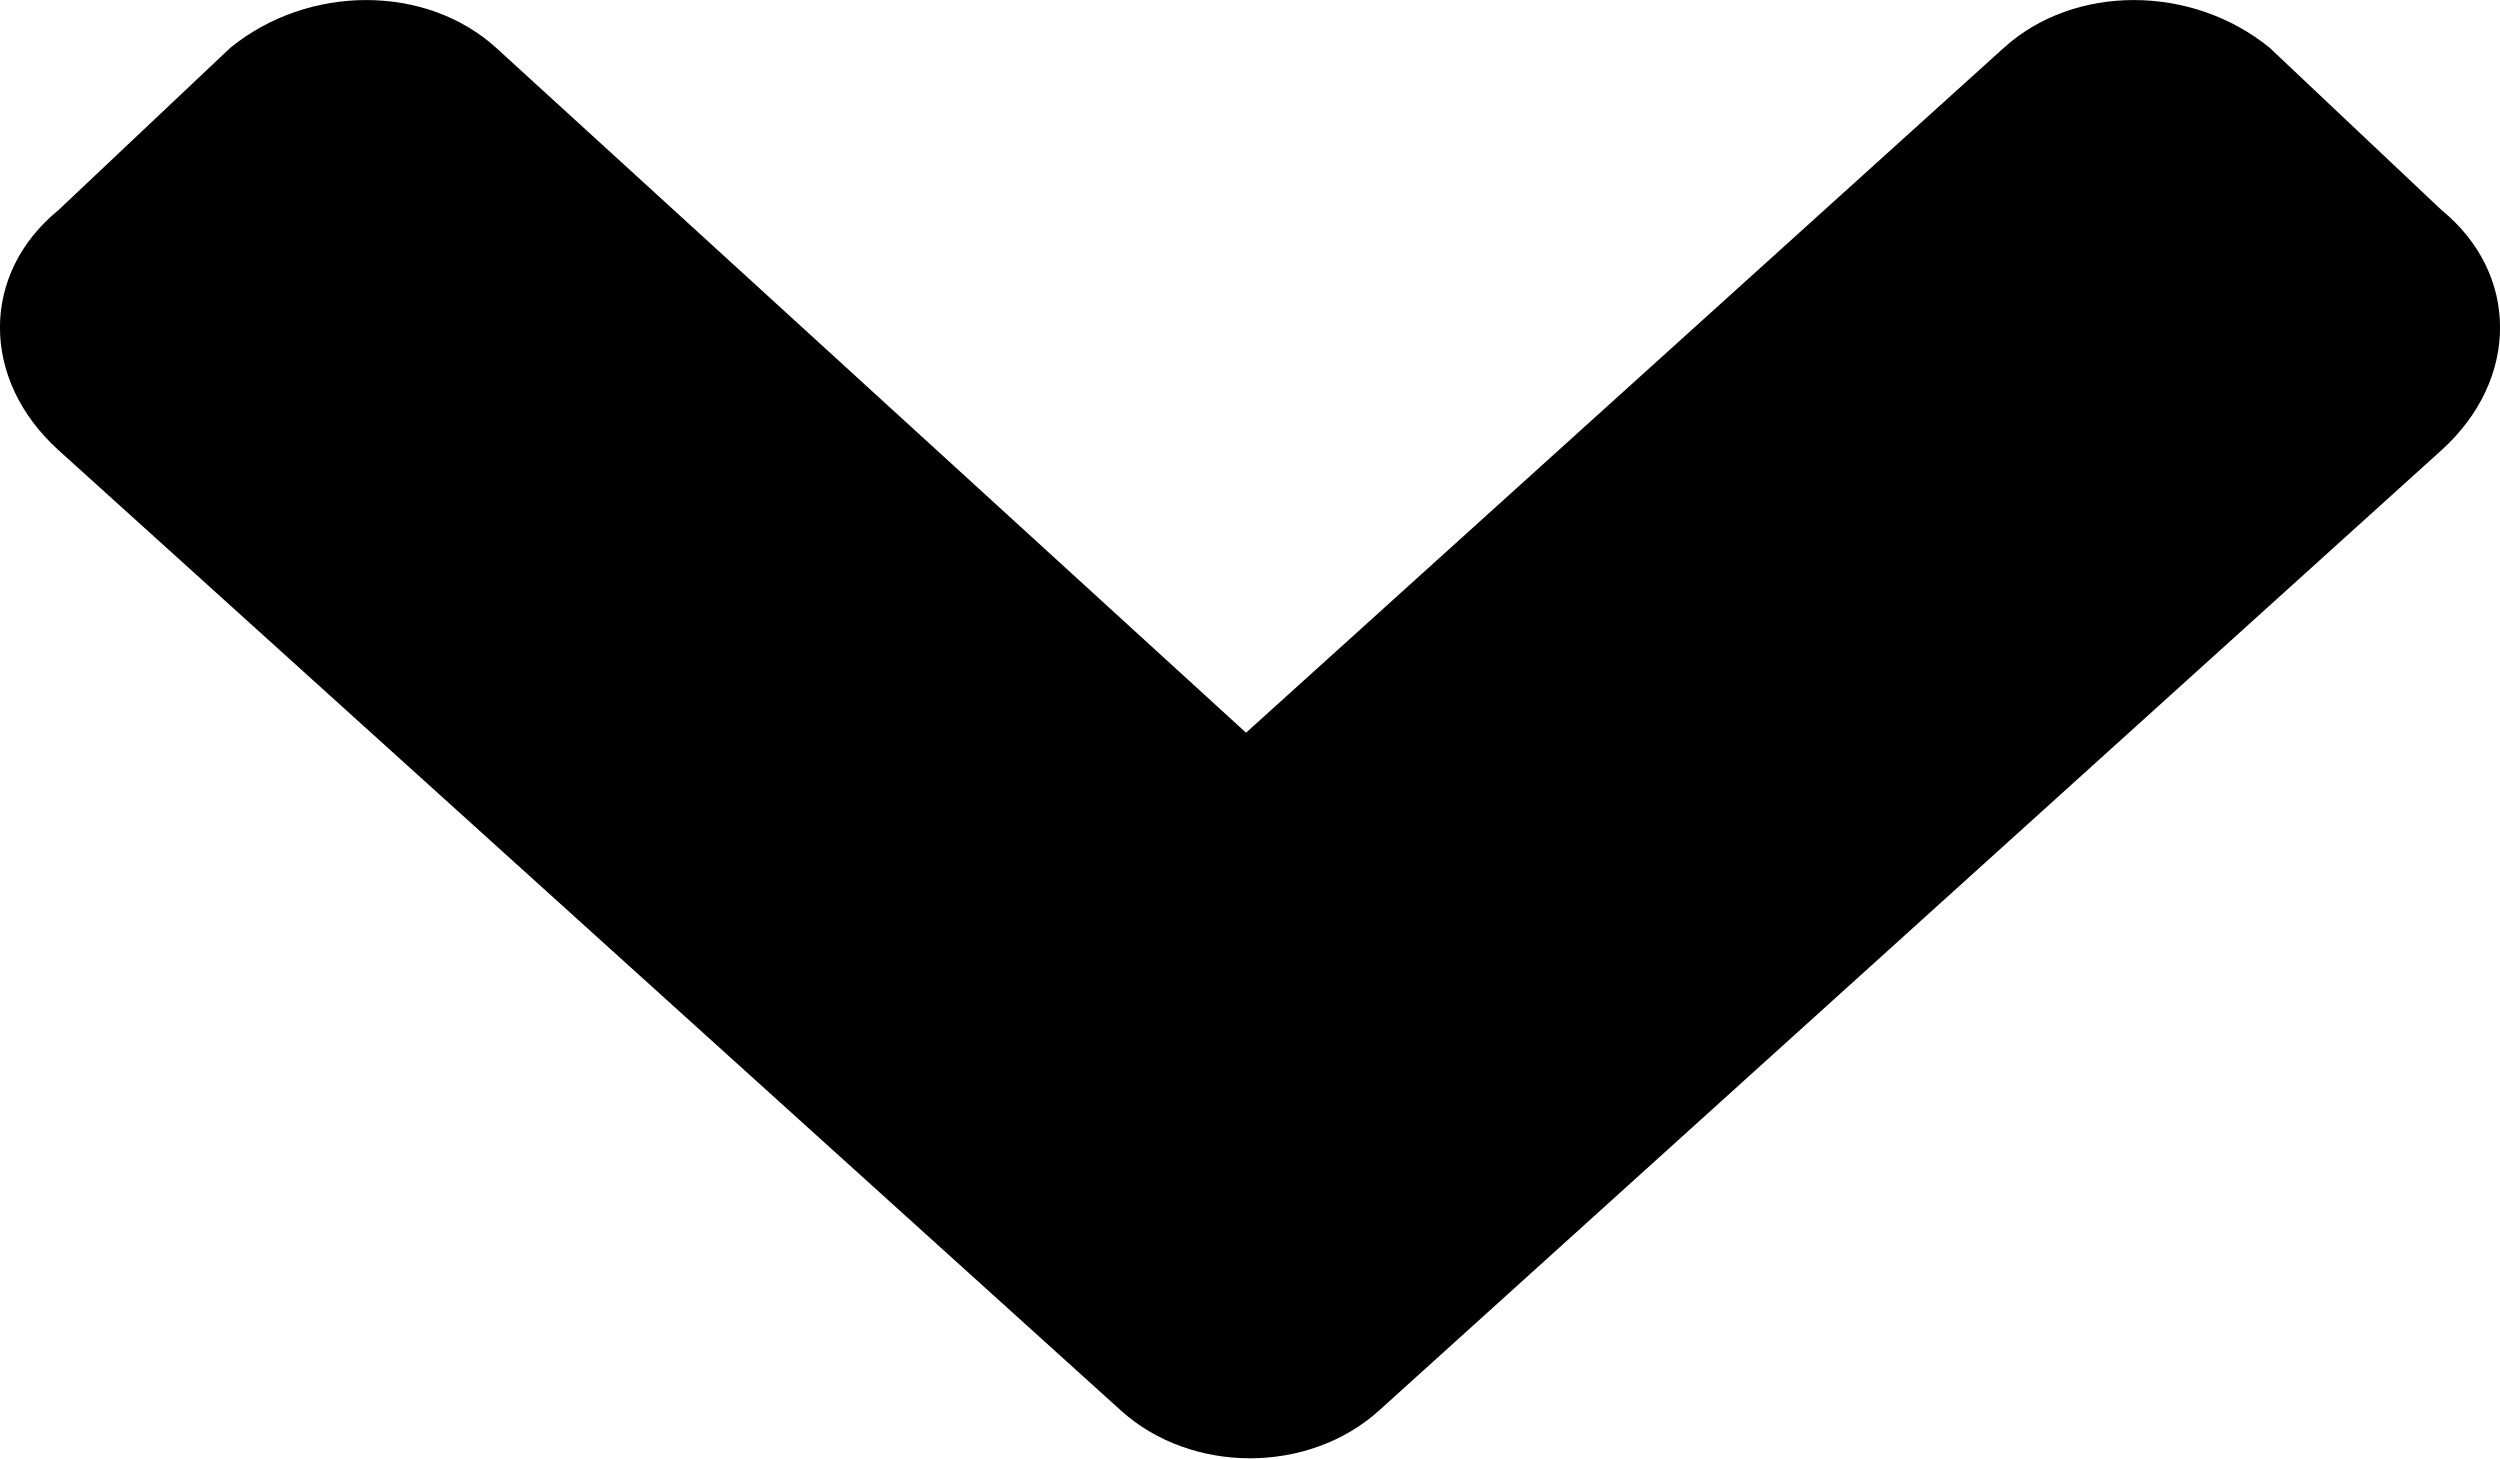
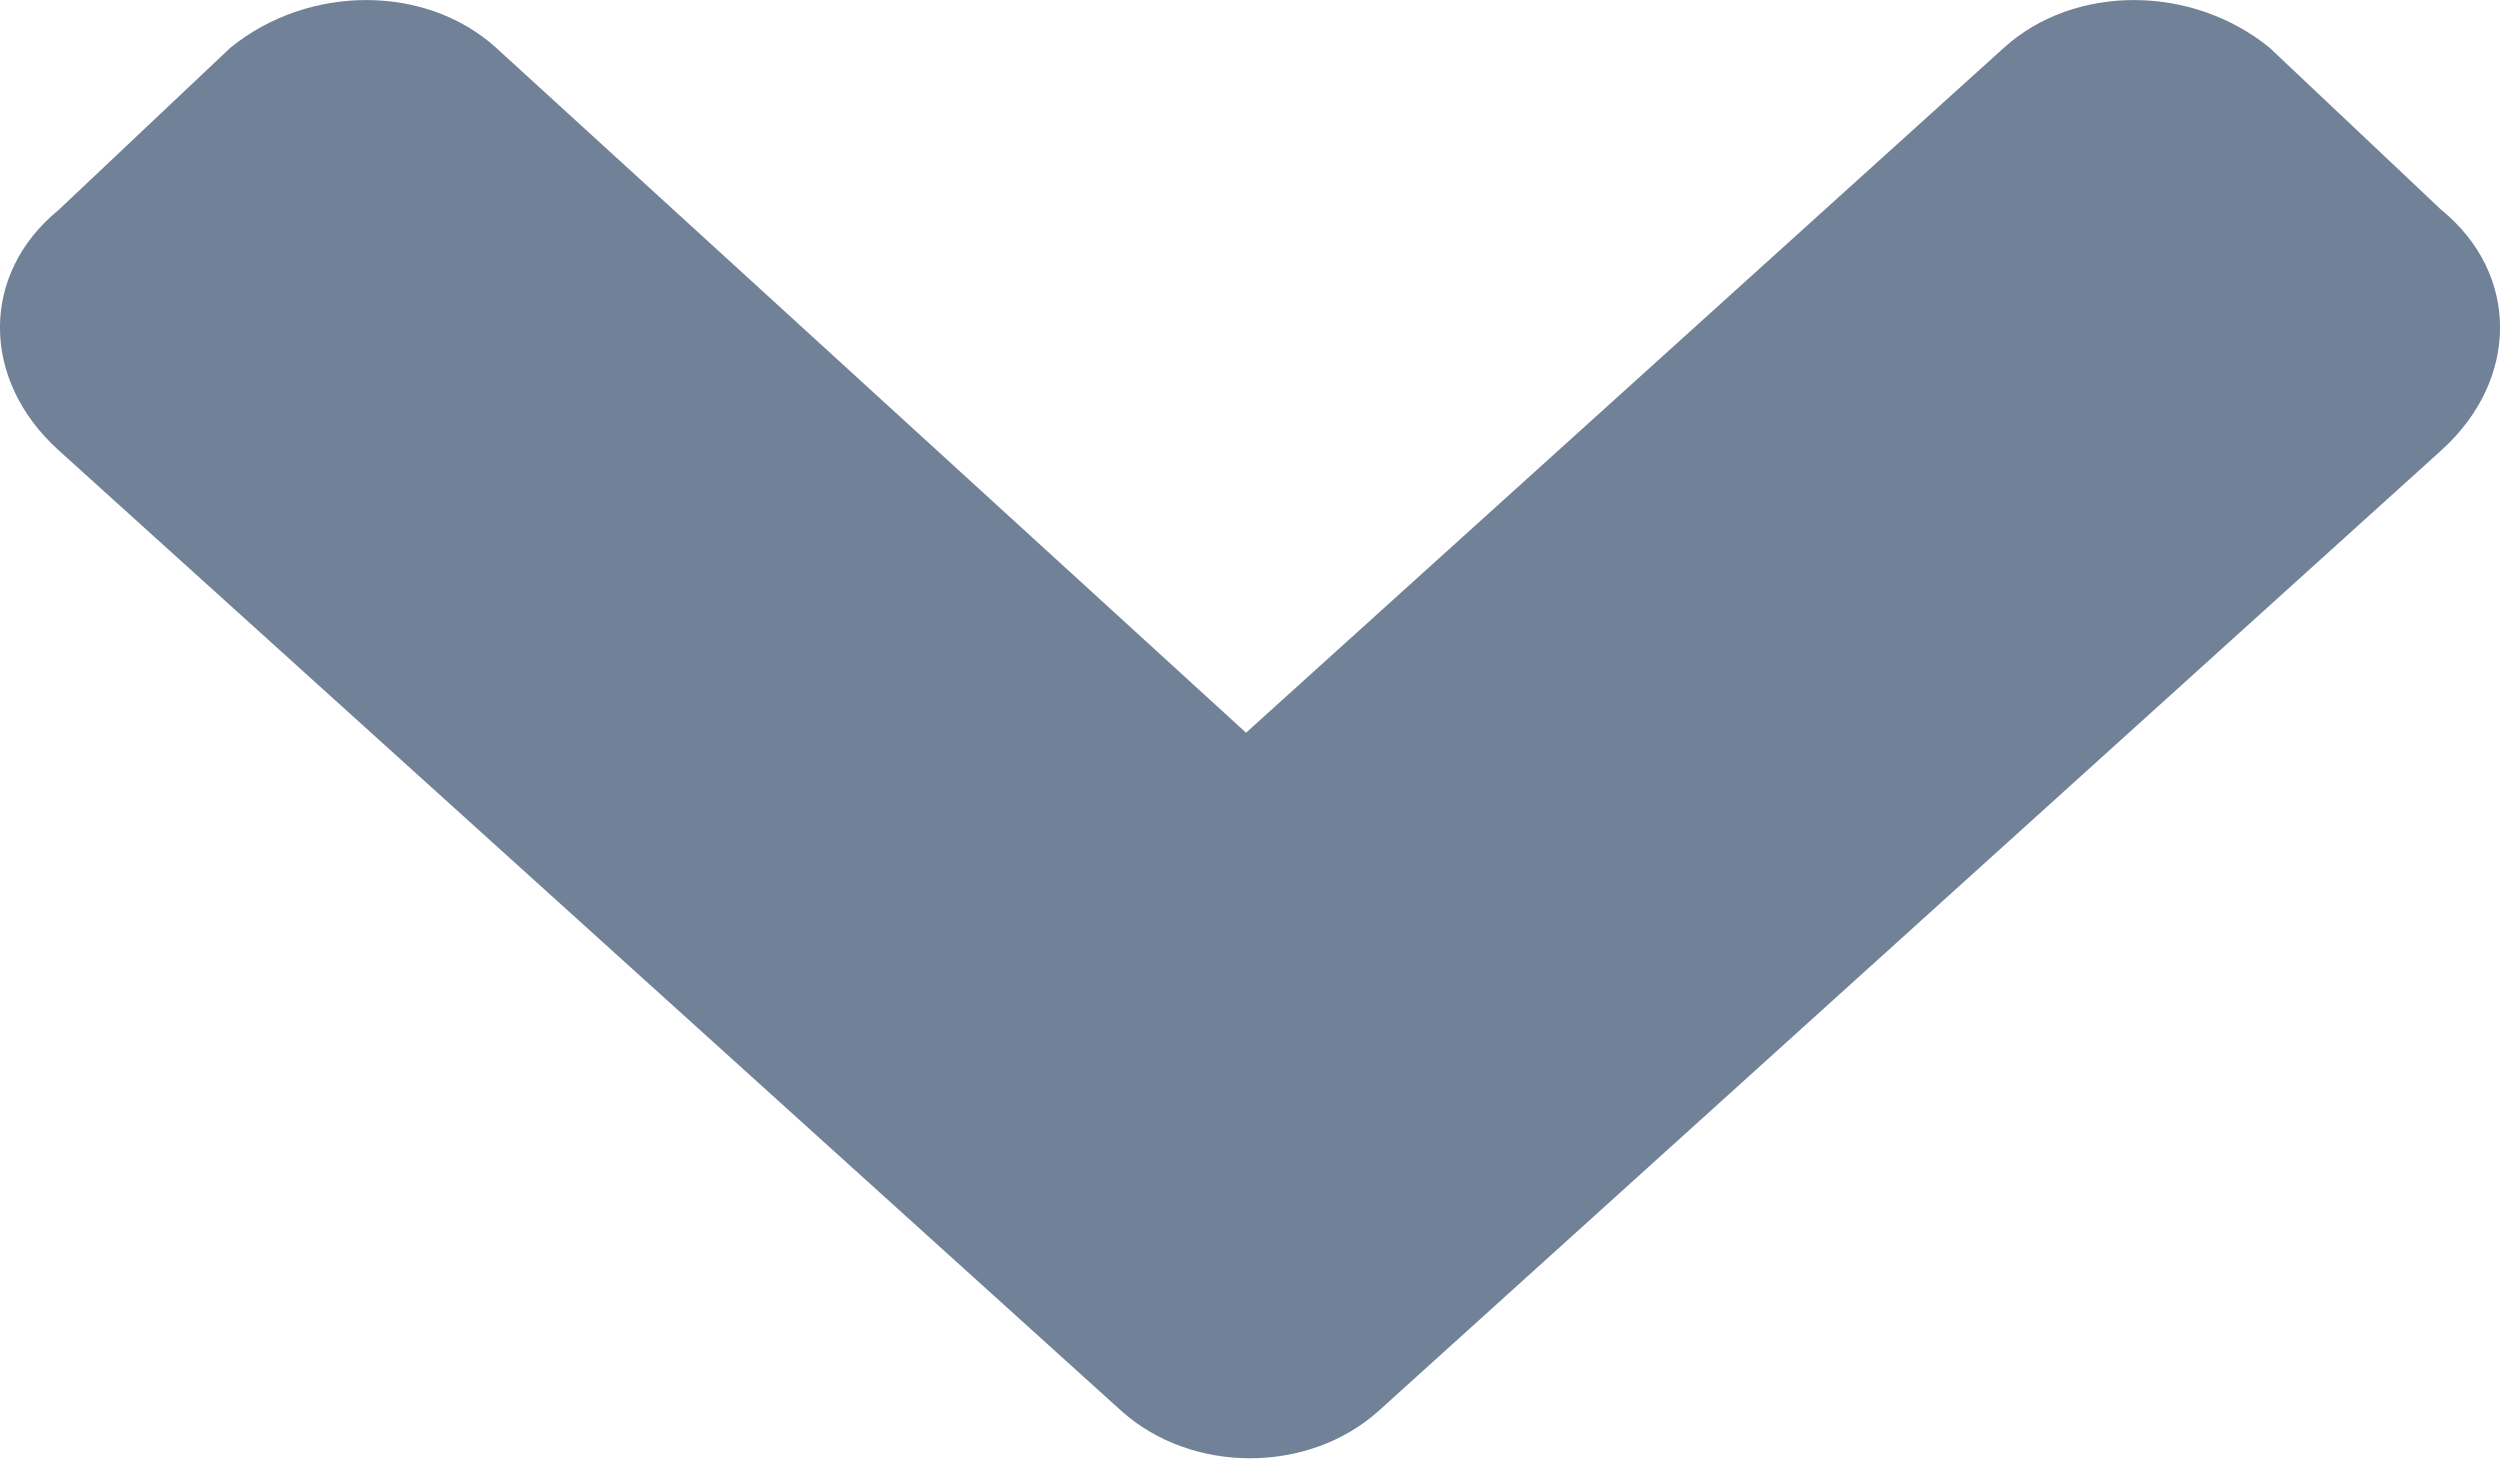
<svg xmlns="http://www.w3.org/2000/svg" width="12" height="7" viewBox="0 0 12 7" fill="none">
-   <path d="M5.381 6.771C5.719 7.076 6.281 7.076 6.619 6.771L11.719 2.161C12.094 1.822 12.094 1.314 11.719 1.008L10.894 0.229C10.519 -0.076 9.956 -0.076 9.619 0.229L5.981 3.517L2.381 0.229C2.044 -0.076 1.481 -0.076 1.106 0.229L0.281 1.008C-0.094 1.314 -0.094 1.822 0.281 2.161L5.381 6.771Z" fill="black" />
+   <path d="M5.381 6.771C5.719 7.076 6.281 7.076 6.619 6.771L11.719 2.161C12.094 1.822 12.094 1.314 11.719 1.008L10.894 0.229C10.519 -0.076 9.956 -0.076 9.619 0.229L5.981 3.517L2.381 0.229C2.044 -0.076 1.481 -0.076 1.106 0.229L0.281 1.008C-0.094 1.314 -0.094 1.822 0.281 2.161L5.381 6.771Z" fill="#718298" />
</svg>
